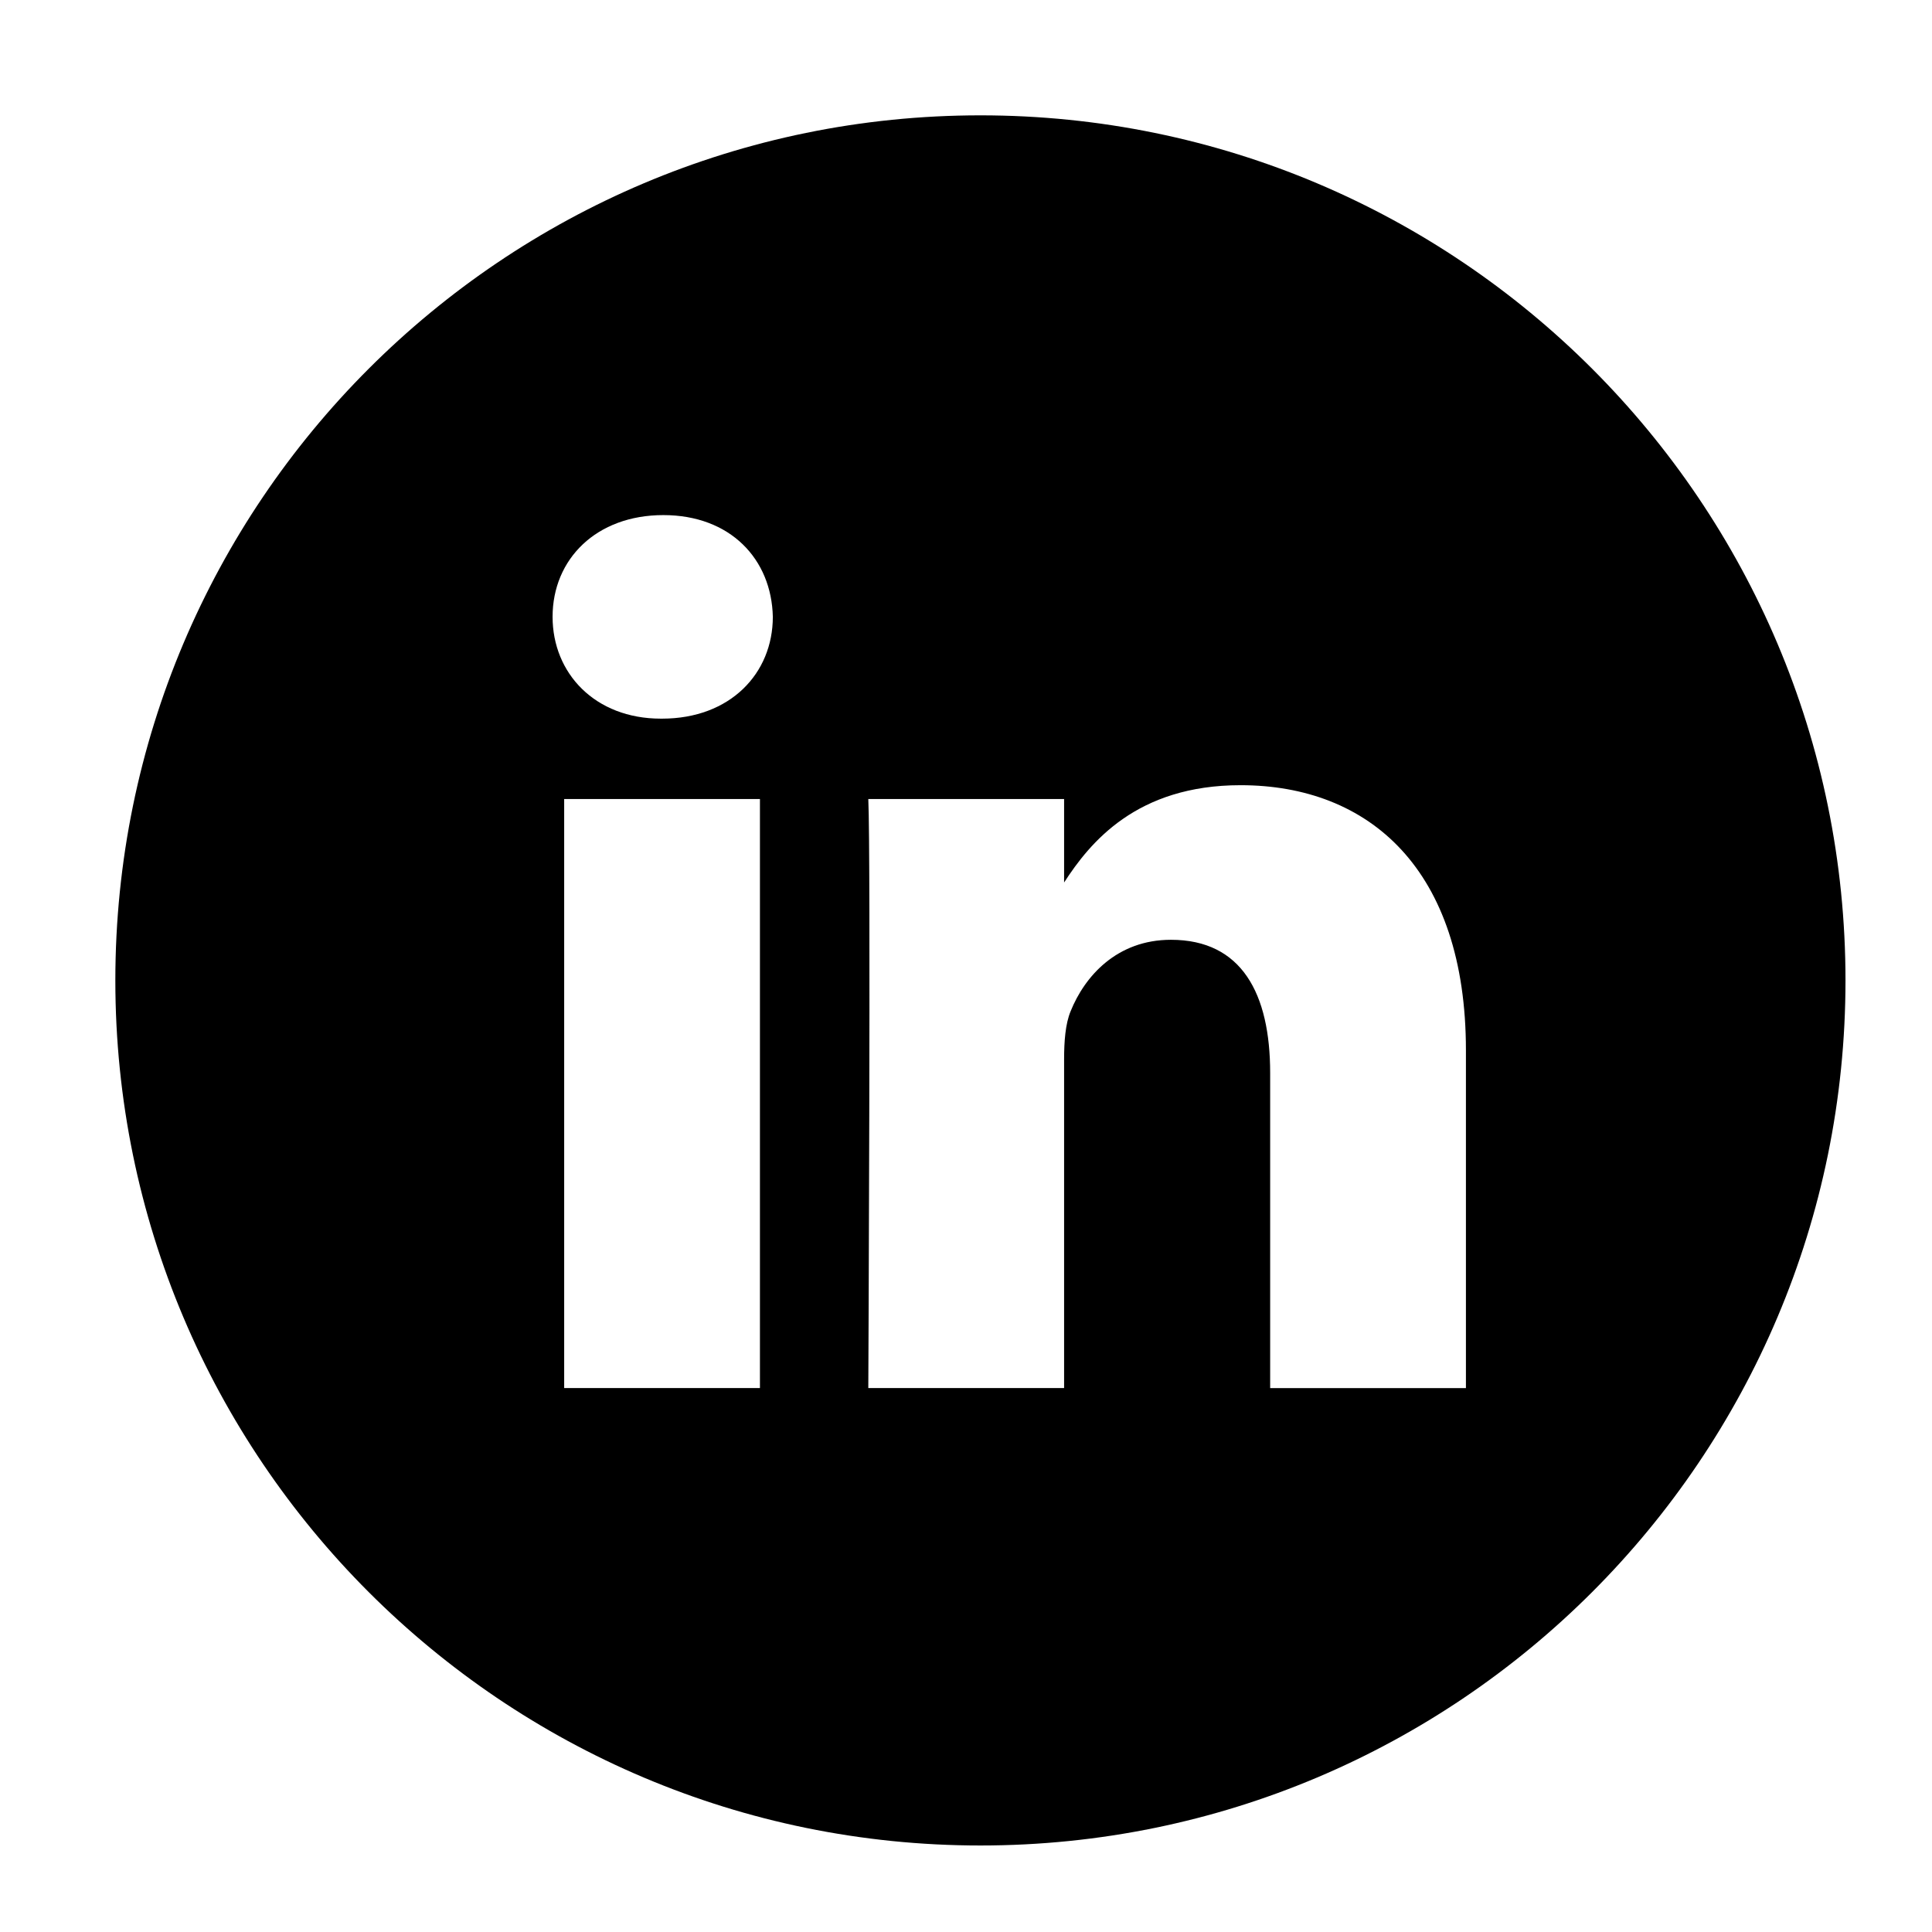
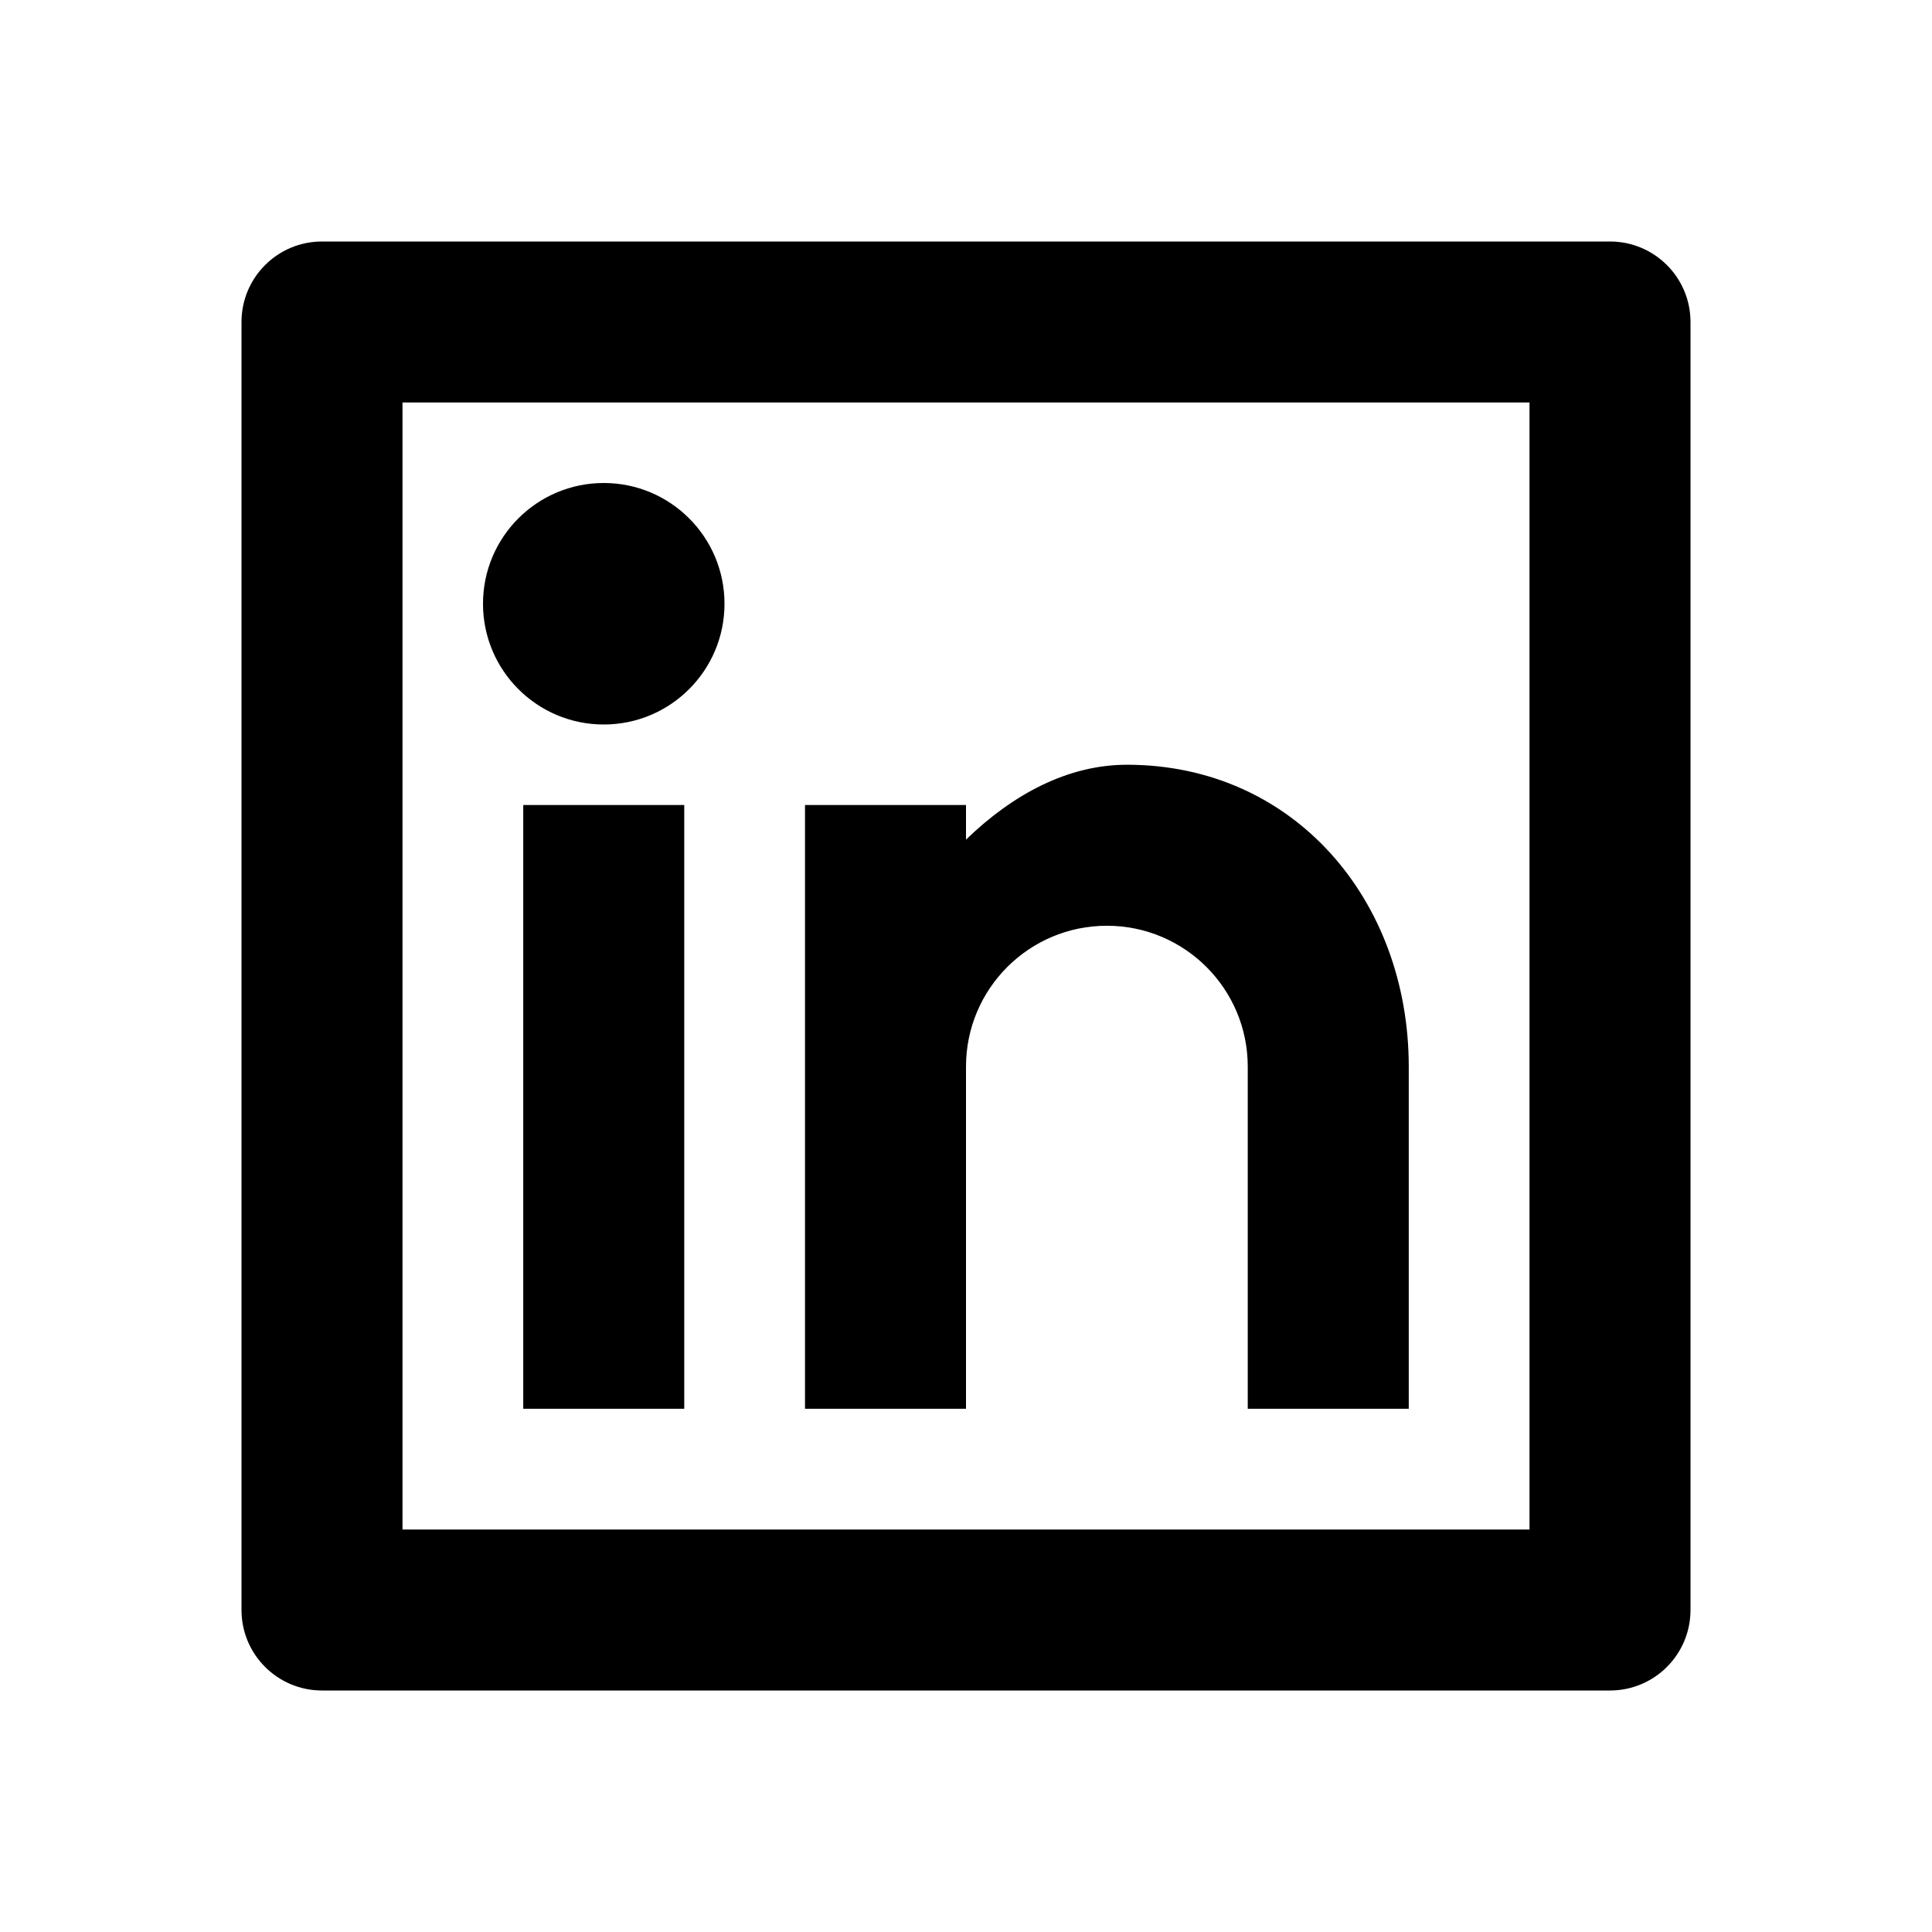
- <svg xmlns="http://www.w3.org/2000/svg" height="67px" id="Layer_1" style="enable-background:new 0 0 67 67;" version="1.1" viewBox="0 0 67 67" width="67px" xml:space="preserve">
-   <path d="M50.837,48.137V36.425c0-6.275-3.35-9.195-7.816-9.195  c-3.604,0-5.219,1.983-6.119,3.374V27.71h-6.79c0.09,1.917,0,20.427,0,20.427h6.79V36.729c0-0.609,0.044-1.219,0.224-1.655  c0.49-1.22,1.607-2.483,3.482-2.483c2.458,0,3.44,1.873,3.44,4.618v10.929H50.837z M22.959,24.922c2.367,0,3.842-1.57,3.842-3.531  c-0.044-2.003-1.475-3.528-3.797-3.528s-3.841,1.524-3.841,3.528c0,1.961,1.474,3.531,3.753,3.531H22.959z M34,64  C17.432,64,4,50.568,4,34C4,17.431,17.432,4,34,4s30,13.431,30,30C64,50.568,50.568,64,34,64z M26.354,48.137V27.71h-6.789v20.427  H26.354z" />
+ <svg xmlns="http://www.w3.org/2000/svg" viewBox="0 0 24 24" width="24" height="24">
+   <path fill="none" d="M0 0h24v24H0z" />
+   <path d="M4 3h16a1 1 0 0 1 1 1v16a1 1 0 0 1-1 1H4a1 1 0 0 1-1-1V4a1 1 0 0 1 1-1zm1 2v14h14V5H5zm2.5 4a1.5 1.5 0 1 1 0-3 1.5 1.5 0 0 1 0 3zm-1 1h2v7.5h-2V10zm5.5.43c.584-.565 1.266-.93 2-.93 2.071 0 3.5 1.679 3.5 3.75v4.25h-2v-4.25a1.75 1.75 0 0 0-3.5 0v4.25h-2V10h2v.43z" />
</svg>
